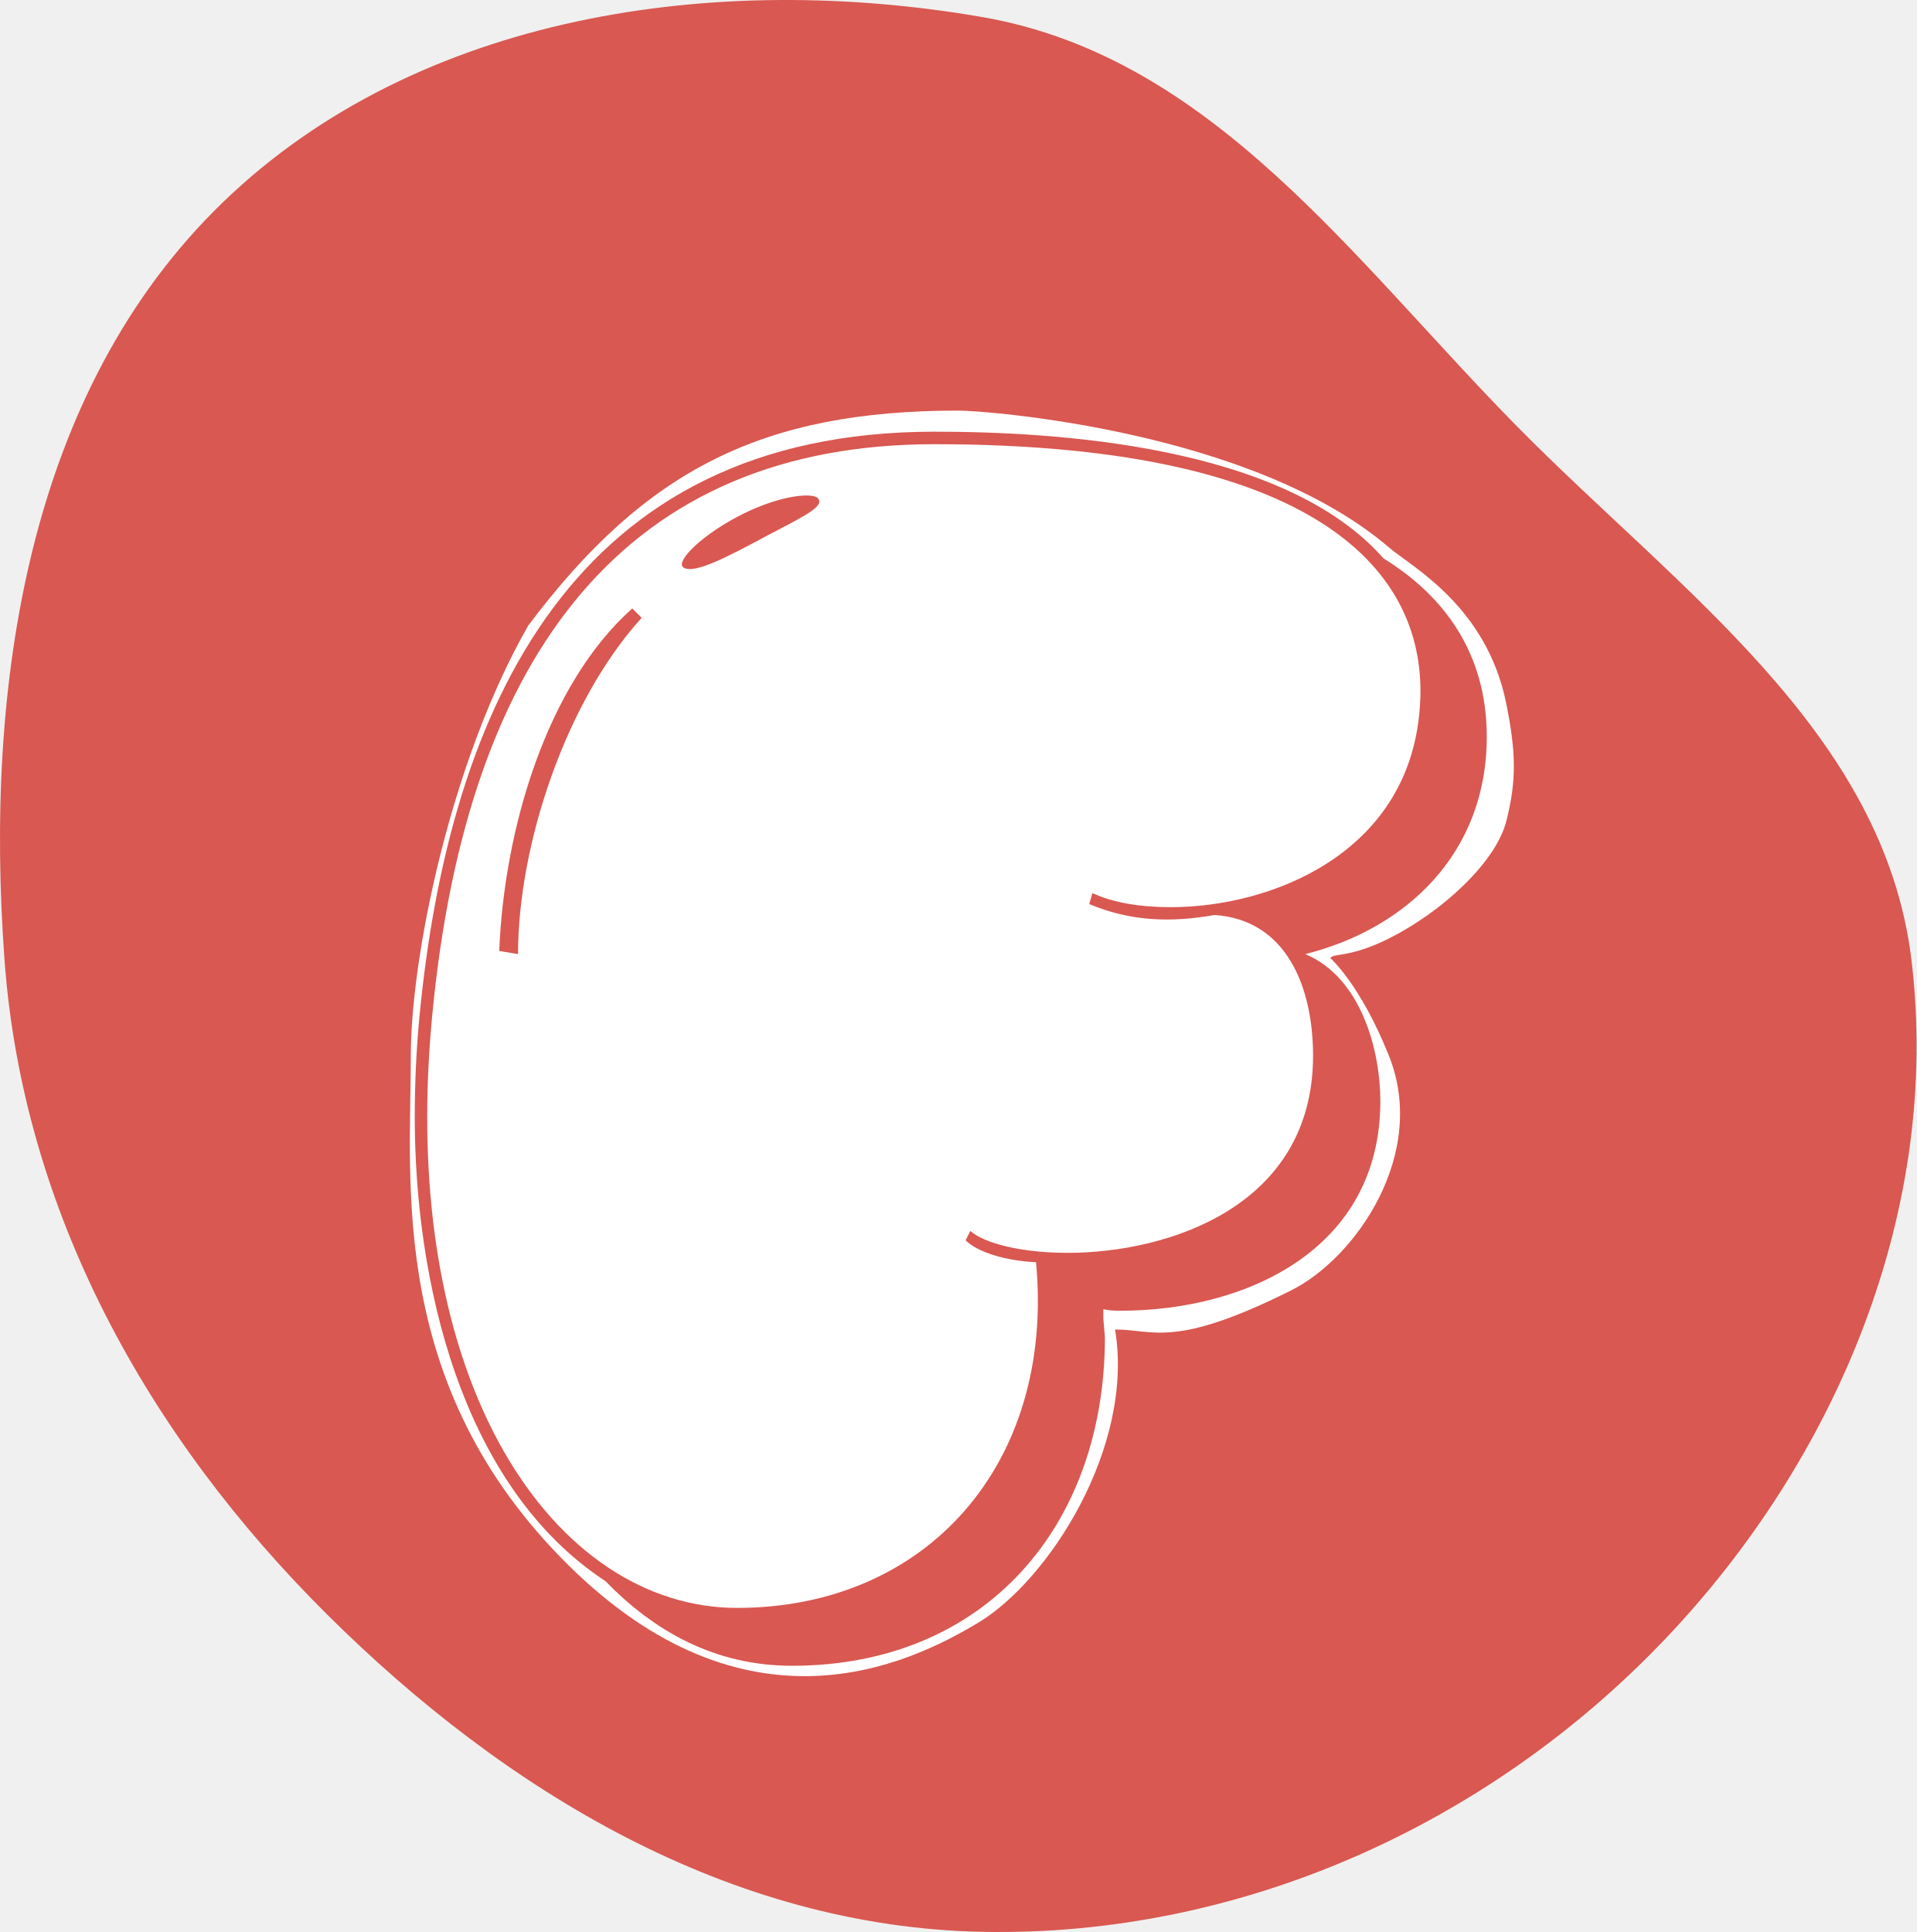
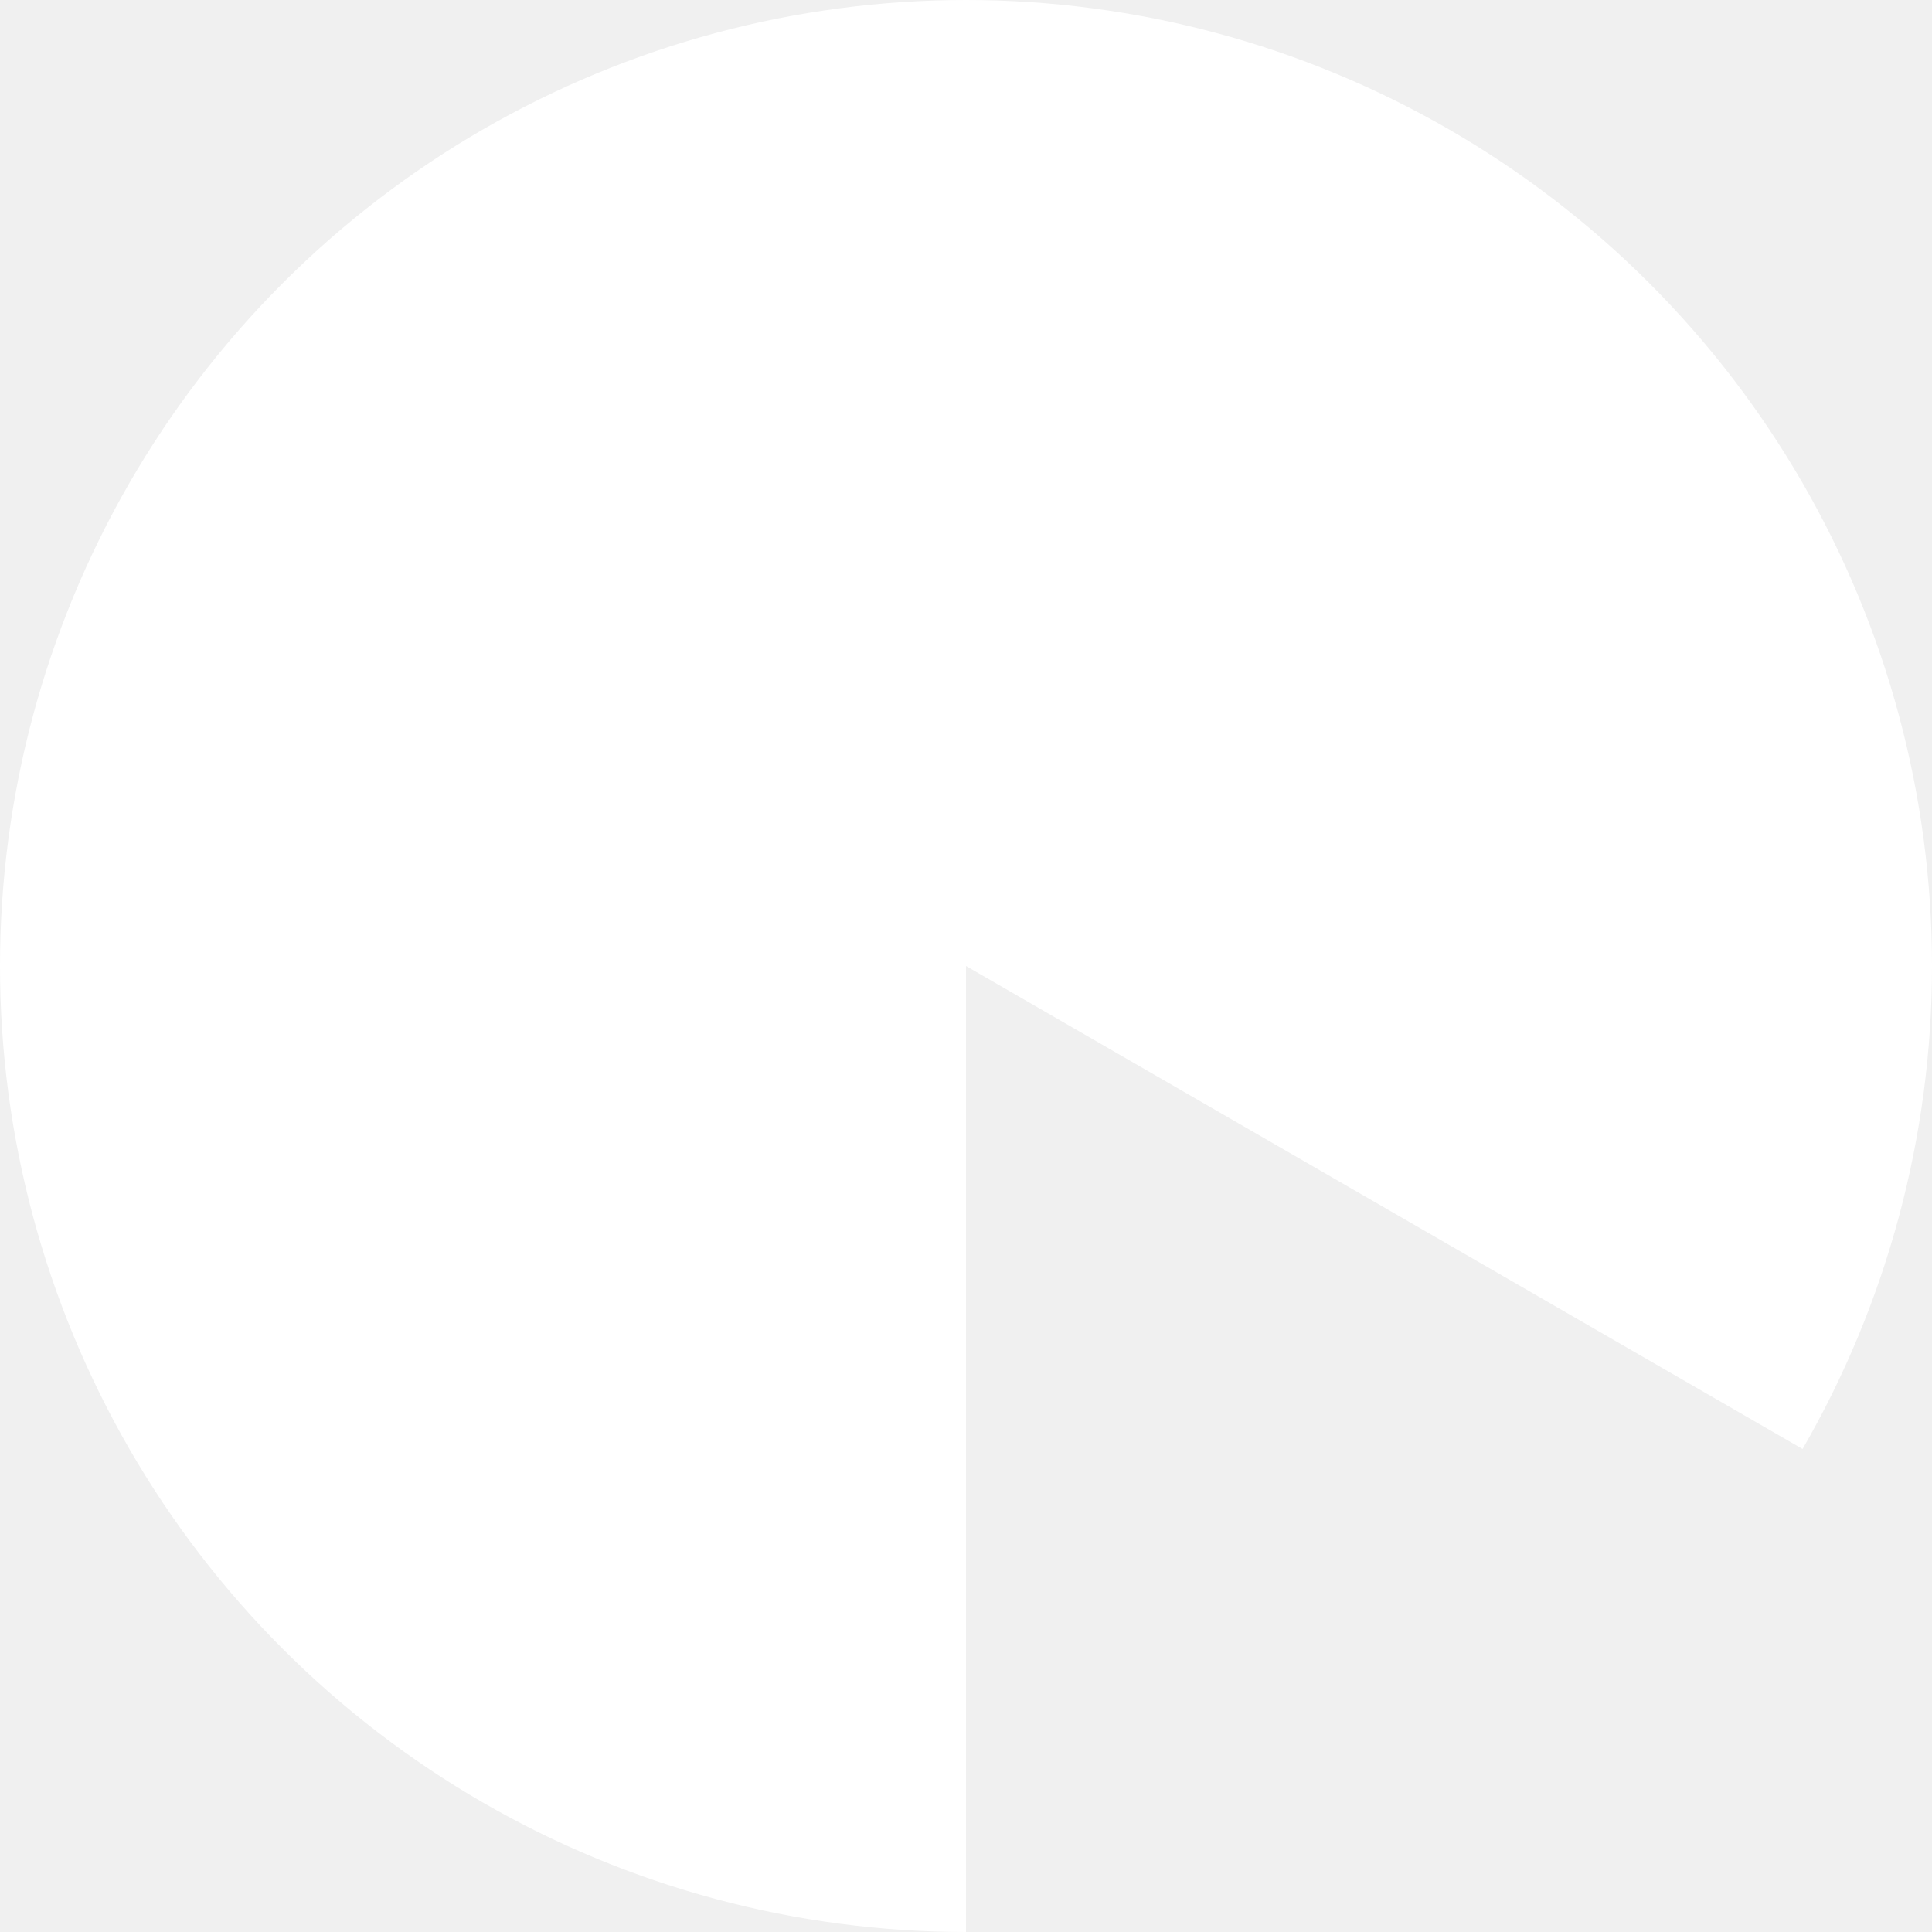
- <svg xmlns="http://www.w3.org/2000/svg" width="847" height="854" viewBox="0 0 847 854" fill="none">
-   <path fill-rule="evenodd" clip-rule="evenodd" d="M434.226 7.569C535.794 25.205 598.024 114.985 670.335 188.391C741.68 260.816 832.5 323.396 844.714 424.276C858.045 534.376 811.961 644.855 735.315 725.079C656.946 807.107 547.708 856.124 434.226 853.929C322.704 851.773 223.641 792.255 144.57 713.657C65.265 634.825 10.163 535.744 1.991 424.276C-6.848 303.733 11.724 173.079 98.781 89.15C184.868 6.155 316.359 -12.896 434.226 7.569Z" fill="#D95851" />
-   <path fill-rule="evenodd" clip-rule="evenodd" d="M423.612 181.49C435.263 181.49 553.289 190.13 613.805 241.98C623.901 250.63 657.03 267.913 665.675 311.124C669.998 332.73 670.231 345.111 665.675 362.978C660.998 381.324 637.01 403.232 613.805 414.831C596.515 423.473 589.536 421.179 587.869 423.473C587.869 423.473 601.125 434.995 613.805 466.685C631.095 509.896 599.347 556.013 570.579 570.392C518.709 596.319 510.063 587.676 492.773 587.676C501.418 639.53 463.513 698.561 432.258 717.308C401.002 736.055 329.781 769.98 250.71 691.381C171.405 612.55 181.549 523.484 181.549 466.682C181.549 423.471 198.84 337.058 233.42 276.555C285.291 207.419 337.161 181.49 423.612 181.49Z" fill="white" />
-   <path d="M576.812 421.743C601.71 432.113 610.009 464.608 610.009 486.732C610.009 552.414 550.531 579.378 495.202 579.378C493.127 579.378 490.361 579.378 487.594 578.686C487.594 580.069 487.594 581.452 487.594 582.835L488.286 591.131C488.286 674.097 435.724 736.321 349.964 736.321C316.075 736.321 289.103 721.111 267.663 698.987C203.343 656.812 183.287 565.55 183.287 493.646C183.287 479.127 183.978 463.917 185.361 449.398C198.502 312.504 253.831 190.821 412.901 190.821C464.771 190.821 567.129 196.352 611.392 246.823C638.365 263.416 657.038 288.997 657.038 325.641C657.038 377.494 621.075 410.681 576.812 421.743ZM426.733 548.265L428.808 544.117C435.032 549.648 451.631 553.796 471.687 553.796C516.642 553.796 580.27 533.055 580.27 466.682C580.27 436.262 568.513 406.532 536.699 404.458C517.334 407.915 499.352 407.224 481.37 399.618L482.753 394.779C491.744 398.927 503.501 401.001 517.334 401.001C561.596 401.001 621.766 377.494 627.299 314.579C632.832 255.811 587.186 196.352 412.901 196.352C278.728 196.352 206.11 286.232 190.894 450.089C175.679 612.564 245.531 710.74 325.758 710.74C409.443 710.74 466.154 647.133 457.855 557.945C443.331 557.253 431.574 553.105 426.733 548.265ZM302.243 250.971C298.094 248.897 308.468 237.835 325.066 228.847C343.048 219.168 357.572 217.785 361.03 219.859C365.18 223.316 356.88 227.464 339.59 236.452C321.608 246.132 307.084 253.737 302.243 250.971ZM228.933 421.743L220.633 420.36C222.708 367.124 241.382 302.825 279.42 268.947L283.57 273.096C249.681 310.43 228.933 374.037 228.933 421.743Z" fill="#D95851" />
+ <svg xmlns="http://www.w3.org/2000/svg" width="128" height="128" viewBox="0 0 128 128" fill="none">
+   <path fill-rule="evenodd" clip-rule="evenodd" d="M8.574 32C14.192 22.271 22.271 14.192 32 8.574C41.729 2.957 52.766 0 64 0C75.235 0 86.271 2.957 96 8.574C105.729 14.191 113.809 22.271 119.425 32C125.043 41.729 128 52.766 128 64C128 75.235 125.043 86.271 119.426 96L64 64V128C52.766 128 41.729 125.043 32 119.426C22.271 113.809 14.192 105.729 8.574 96C2.957 86.271 0 75.235 0 64C0 52.766 2.957 41.729 8.574 32Z" fill="white" />
</svg>
